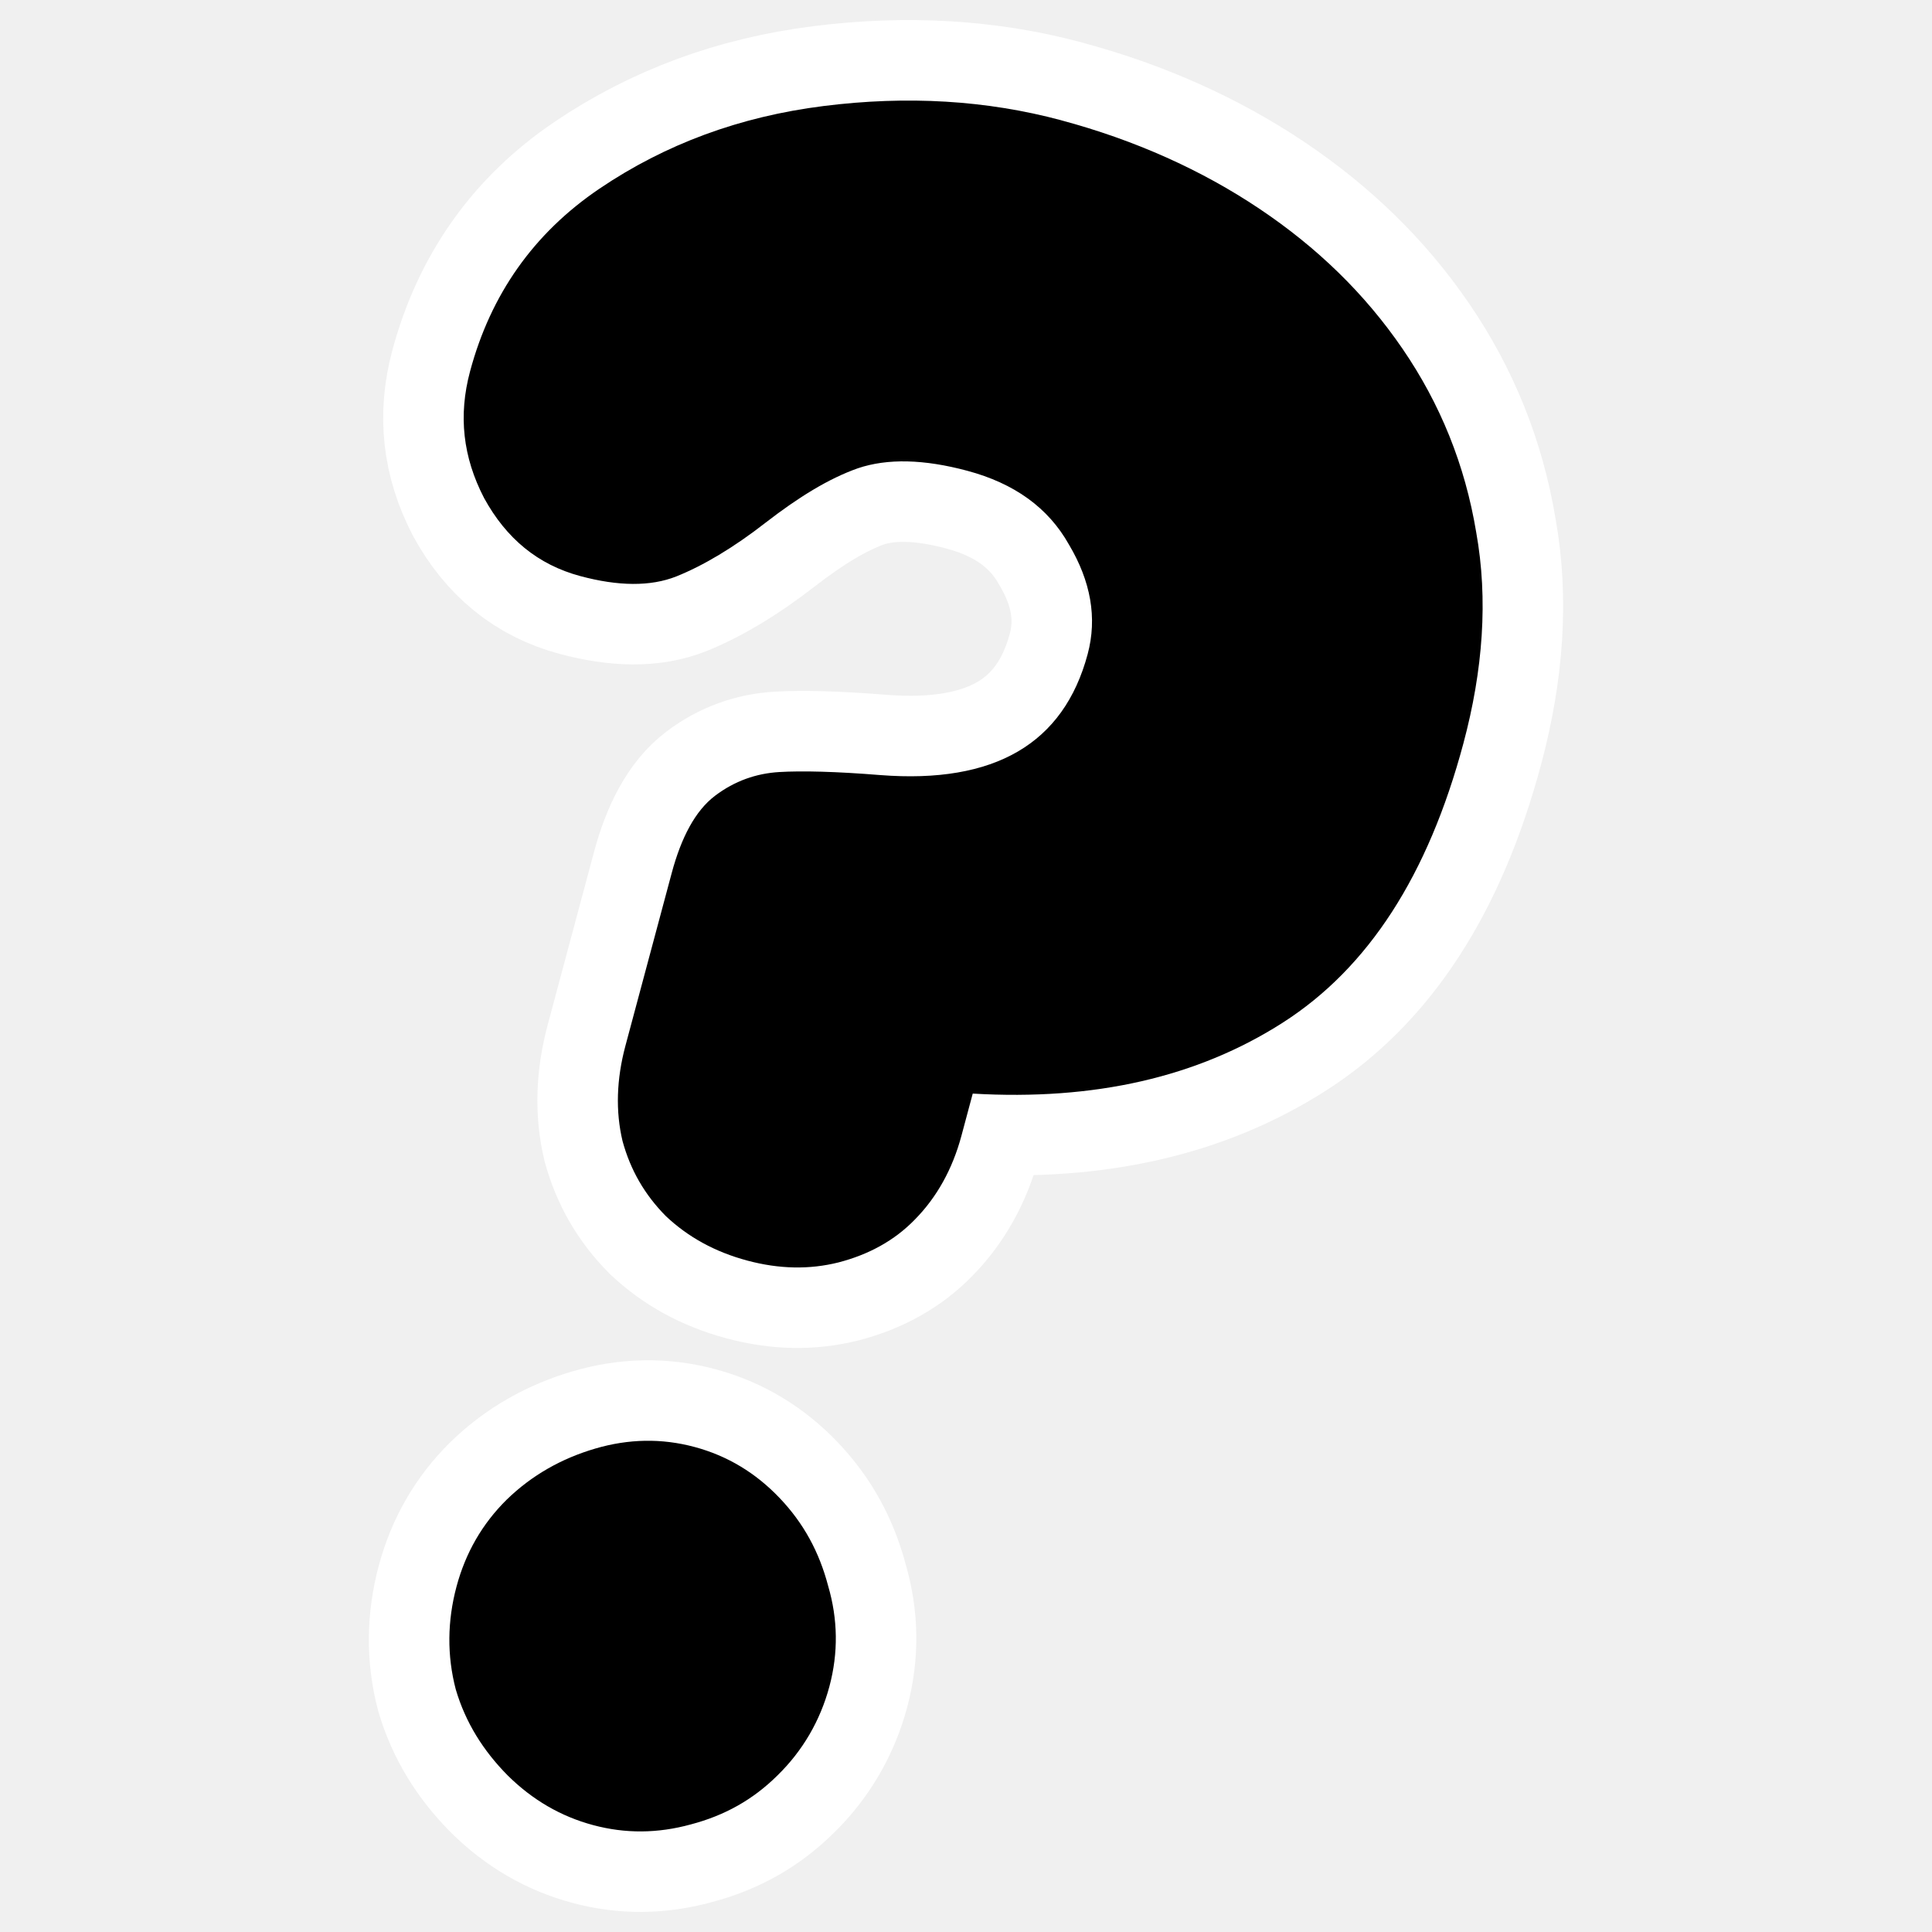
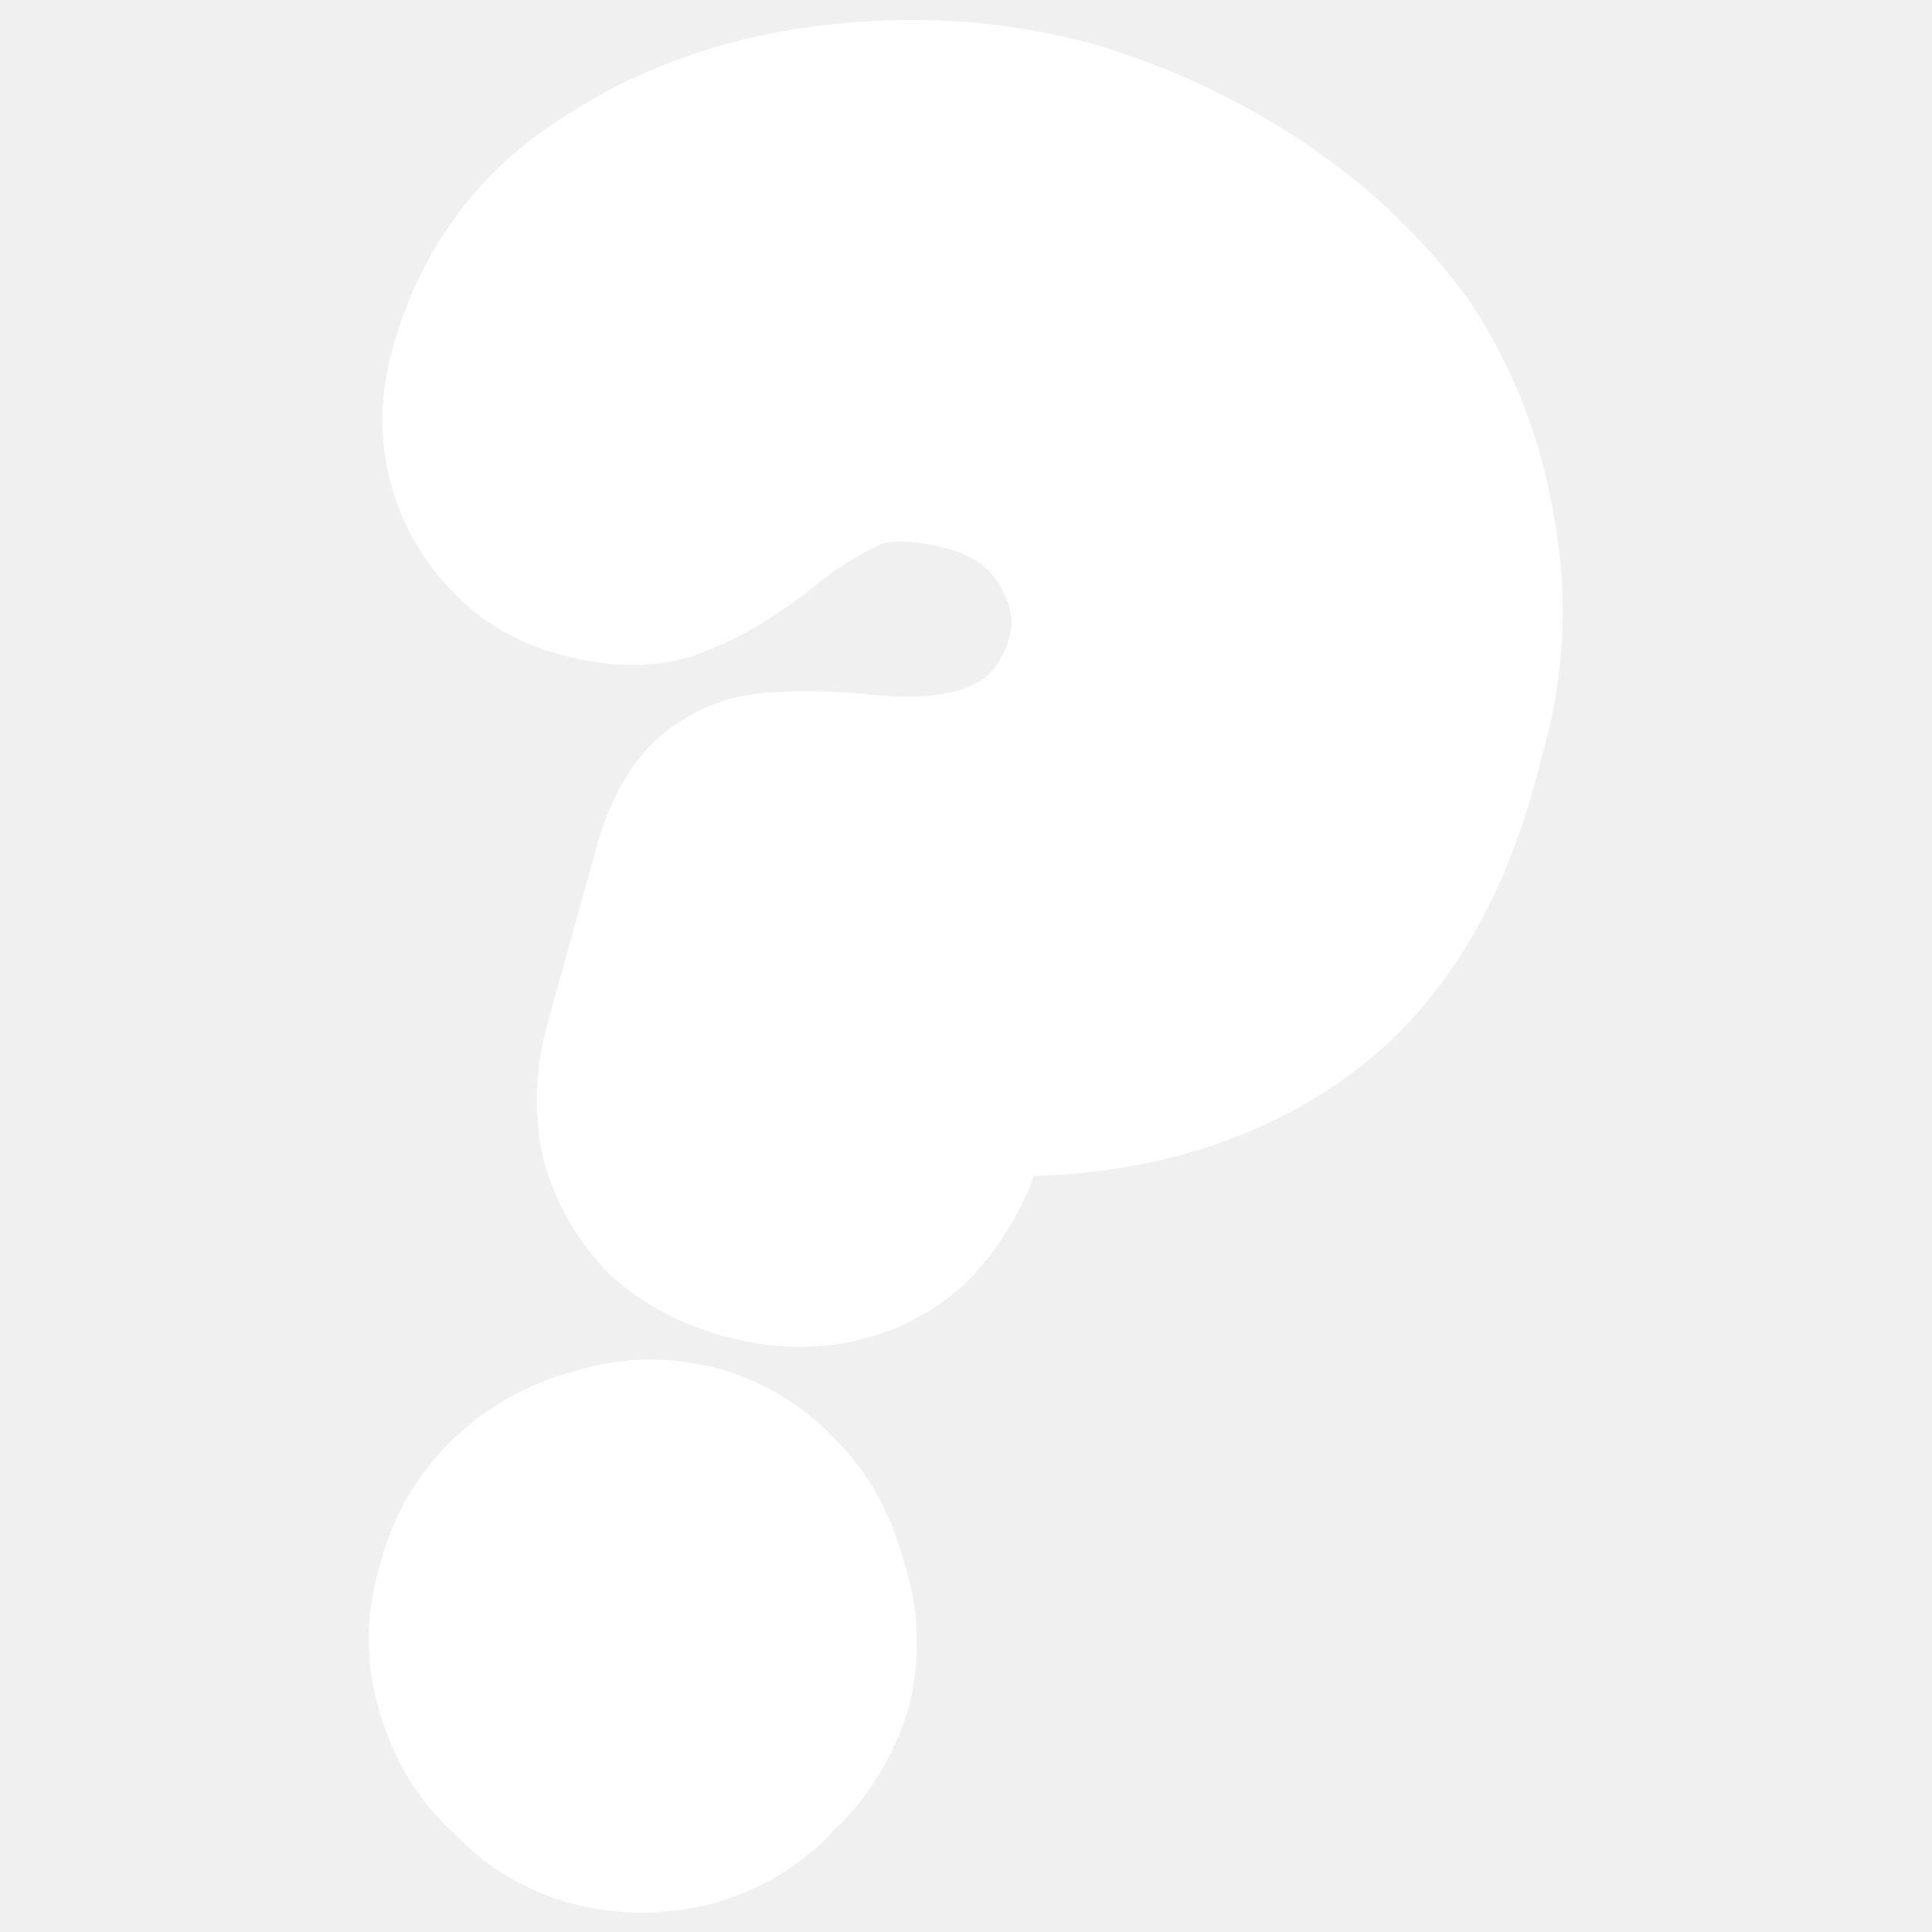
- <svg xmlns="http://www.w3.org/2000/svg" id="svg1" viewBox="0 0 60 60" _SVGFile__filename="oldscale/apps/gnome_question.svg" version="1.0" y="0" x="0">
-   <g id="g1088" transform="matrix(.98664 .26437 -.26437 .98664 4.8396 -7.1028)">
-     <path id="path1710" style="stroke-linejoin:round;stroke:#ffffff;stroke-linecap:round;stroke-width:4.895;fill:none" d="m29.336 3.125c2.312 0 4.508 0.354 6.512 1.037 2.003 0.682 3.767 1.665 5.308 2.986 1.542 1.321 2.75 2.918 3.609 4.811 0.88 1.871 1.285 3.992 1.285 6.304 0 4.139-1.019 7.332-3.11 9.622-2.07 2.267-4.911 3.772-8.544 4.52v1.328c0 1.056-0.243 2.005-0.705 2.82-0.44 0.792-1.093 1.404-1.908 1.866-0.792 0.44-1.683 0.664-2.695 0.664-1.013 0-1.923-0.224-2.738-0.664-0.792-0.462-1.404-1.074-1.866-1.866-0.44-0.815-0.664-1.764-0.664-2.82v-5.433c0-1.123 0.202-2.019 0.664-2.613 0.462-0.595 1.04-0.983 1.7-1.203 0.661-0.22 1.666-0.463 2.987-0.705 3.434-0.639 5.142-2.366 5.142-5.184 0-1.145-0.485-2.167-1.41-3.069-0.902-0.925-2.092-1.369-3.567-1.369-1.365 0-2.442 0.26-3.235 0.788-0.77 0.528-1.51 1.31-2.281 2.323-0.748 0.99-1.493 1.752-2.198 2.281-0.682 0.506-1.631 0.746-2.82 0.746-1.343 0-2.474-0.522-3.442-1.534-0.947-1.035-1.41-2.222-1.41-3.609 0-2.421 0.779-4.559 2.364-6.387 1.585-1.827 3.553-3.22 5.93-4.189 2.378-0.969 4.737-1.452 7.092-1.452zm-0.331 41.847c1.034 0 2 0.279 2.903 0.83 0.902 0.55 1.587 1.273 2.115 2.198 0.55 0.902 0.829 1.888 0.829 2.944 0 1.079-0.279 2.103-0.829 3.028-0.528 0.902-1.232 1.587-2.157 2.115-0.902 0.528-1.849 0.788-2.861 0.788-1.013 0-1.979-0.26-2.904-0.788-0.902-0.528-1.647-1.213-2.198-2.115-0.528-0.925-0.788-1.949-0.788-3.028 0-1.056 0.26-2.042 0.788-2.944 0.551-0.925 1.296-1.648 2.198-2.198 0.903-0.551 1.869-0.83 2.904-0.83z" />
-     <path id="path839" style="fill-rule:evenodd;fill:#000000" d="m29.336 3.125c2.312 0 4.508 0.354 6.512 1.037 2.003 0.682 3.767 1.665 5.308 2.986 1.542 1.321 2.75 2.918 3.609 4.811 0.88 1.871 1.285 3.992 1.285 6.304 0 4.139-1.019 7.332-3.11 9.622-2.07 2.267-4.911 3.772-8.544 4.52v1.328c0 1.056-0.243 2.005-0.705 2.82-0.44 0.792-1.093 1.404-1.908 1.866-0.792 0.44-1.683 0.664-2.695 0.664-1.013 0-1.923-0.224-2.738-0.664-0.792-0.462-1.404-1.074-1.866-1.866-0.44-0.815-0.664-1.764-0.664-2.82v-5.433c0-1.123 0.202-2.019 0.664-2.613 0.462-0.595 1.04-0.983 1.7-1.203 0.661-0.22 1.666-0.463 2.987-0.705 3.434-0.639 5.142-2.366 5.142-5.184 0-1.145-0.485-2.167-1.41-3.069-0.902-0.925-2.092-1.369-3.567-1.369-1.365 0-2.442 0.26-3.235 0.788-0.77 0.528-1.51 1.31-2.281 2.323-0.748 0.99-1.493 1.752-2.198 2.281-0.682 0.506-1.631 0.746-2.82 0.746-1.343 0-2.474-0.522-3.442-1.534-0.947-1.035-1.41-2.222-1.41-3.609 0-2.421 0.779-4.559 2.364-6.387 1.585-1.827 3.553-3.22 5.93-4.189 2.378-0.969 4.737-1.452 7.092-1.452zm-0.331 41.847c1.034 0 2 0.279 2.903 0.83 0.902 0.55 1.587 1.273 2.115 2.198 0.55 0.902 0.829 1.888 0.829 2.944 0 1.079-0.279 2.103-0.829 3.028-0.528 0.902-1.232 1.587-2.157 2.115-0.902 0.528-1.849 0.788-2.861 0.788-1.013 0-1.979-0.26-2.904-0.788-0.902-0.528-1.647-1.213-2.198-2.115-0.528-0.925-0.788-1.949-0.788-3.028 0-1.056 0.26-2.042 0.788-2.944 0.551-0.925 1.296-1.648 2.198-2.198 0.903-0.551 1.869-0.83 2.904-0.83z" />
+ <svg xmlns="http://www.w3.org/2000/svg" version="1.2" viewBox="0 0 60 60" width="60" height="60">
+   <style>
+ 		.s0 { fill: none;stroke: #ffffff;stroke-linecap: round;stroke-linejoin: round;stroke-width: 5 } 
+ 		.s1 { fill: #ffffff } 
+ 	</style>
+   <g id="g1088">
+     <path id="path1710" class="s0" d="m33 3.7c2.2 0.6 4.3 1.6 6.1 2.8q2.7 1.8 4.5 4.3 1.7 2.6 2.2 5.7c0.4 2.1 0.3 4.3-0.4 6.6-1 4.1-2.9 7-5.6 8.7q-3.9 2.5-9.6 2.2l-0.3 1.3q-0.5 1.5-1.5 2.6-1 1-2.4 1.3-1.3 0.3-2.8-0.1-1.5-0.4-2.5-1.3-1-1-1.4-2.4-0.3-1.4 0.1-2.9l1.5-5.4c0.3-1.1 0.7-1.9 1.3-2.4q0.9-0.7 2-0.7 1.1-0.1 3.1 0.1 5.4 0.4 6.5-3.8 0.4-1.7-0.6-3.4-1-1.7-3.2-2.3-2-0.5-3.4-0.1c-0.9 0.4-1.8 0.9-2.8 1.7q-1.5 1.2-2.8 1.7-1.2 0.5-3 0-1.9-0.5-3-2.4-1-1.9-0.4-4 1-3.6 4-5.6 3.1-2.1 7-2.6 3.9-0.5 7.4 0.4zm-11.4 41.2q1.5 0.4 2.6 1.6c0.8 0.8 1.2 1.7 1.5 2.8q0.5 1.5 0.1 3.1-0.5 1.6-1.7 2.7c-0.7 0.8-1.6 1.3-2.6 1.6q-1.6 0.4-3.1 0-1.5-0.4-2.6-1.6c-0.8-0.7-1.3-1.6-1.6-2.6q-0.5-1.6 0-3.2 0.4-1.6 1.5-2.7 1.2-1.2 2.8-1.6 1.5-0.5 3.1-0.1z" />
+     <path id="path839" fill-rule="evenodd" class="s1" d="m33 3.7c2.2 0.6 4.3 1.6 6.1 2.8q2.7 1.8 4.5 4.3 1.7 2.6 2.2 5.7c0.4 2.1 0.3 4.3-0.4 6.6-1 4.1-2.9 7-5.6 8.7q-3.9 2.5-9.6 2.2l-0.3 1.3q-0.5 1.5-1.5 2.6-1 1-2.4 1.3-1.3 0.3-2.8-0.1-1.5-0.4-2.5-1.3-1-1-1.4-2.4-0.3-1.4 0.1-2.9l1.5-5.4c0.3-1.1 0.7-1.9 1.3-2.4q0.9-0.7 2-0.7 1.1-0.1 3.1 0.1 5.4 0.4 6.5-3.8 0.4-1.7-0.6-3.4-1-1.7-3.2-2.3-2-0.5-3.4-0.1c-0.9 0.4-1.8 0.9-2.8 1.7q-1.5 1.2-2.8 1.7-1.2 0.5-3 0-1.9-0.5-3-2.4-1-1.9-0.4-4 1-3.6 4-5.6 3.1-2.1 7-2.6 3.9-0.5 7.4 0.4zm-11.4 41.2q1.5 0.4 2.6 1.6c0.8 0.8 1.2 1.7 1.5 2.8q0.5 1.5 0.1 3.1-0.5 1.6-1.7 2.7c-0.7 0.8-1.6 1.3-2.6 1.6q-1.6 0.4-3.1 0-1.5-0.4-2.6-1.6c-0.8-0.7-1.3-1.6-1.6-2.6q-0.5-1.6 0-3.2 0.4-1.6 1.5-2.7 1.2-1.2 2.8-1.6 1.5-0.5 3.1-0.1z" />
  </g>
</svg>
